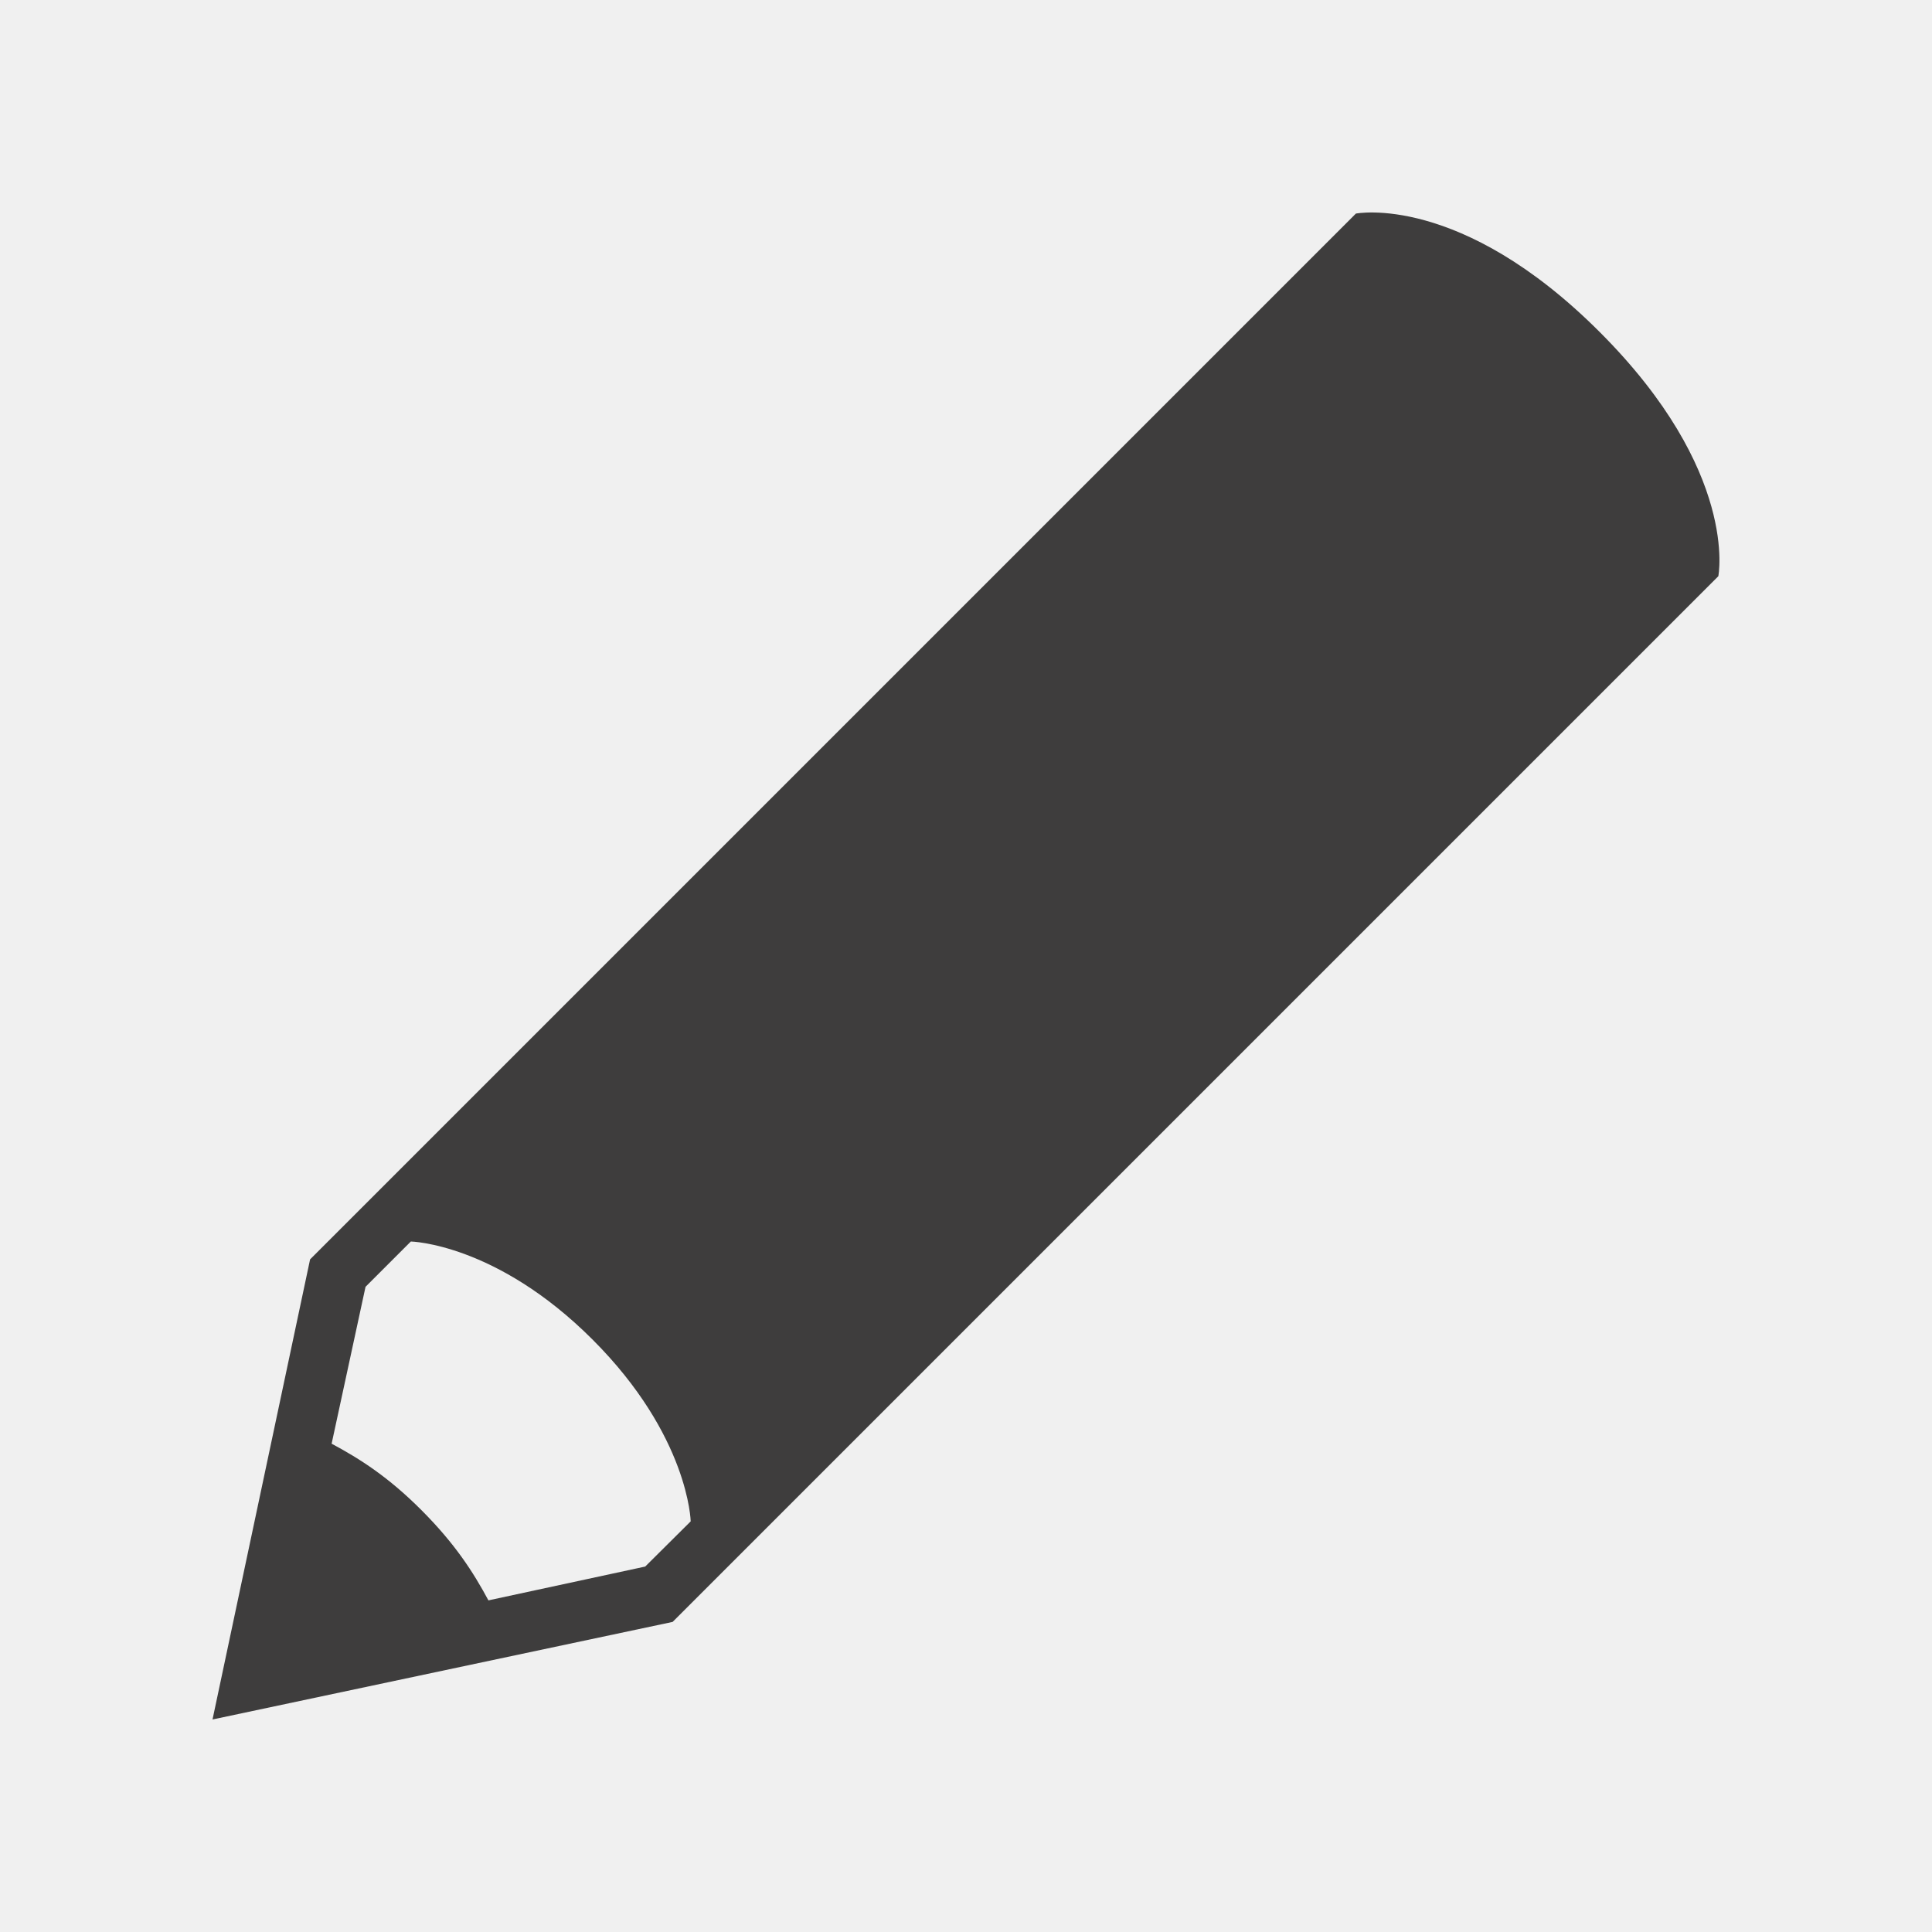
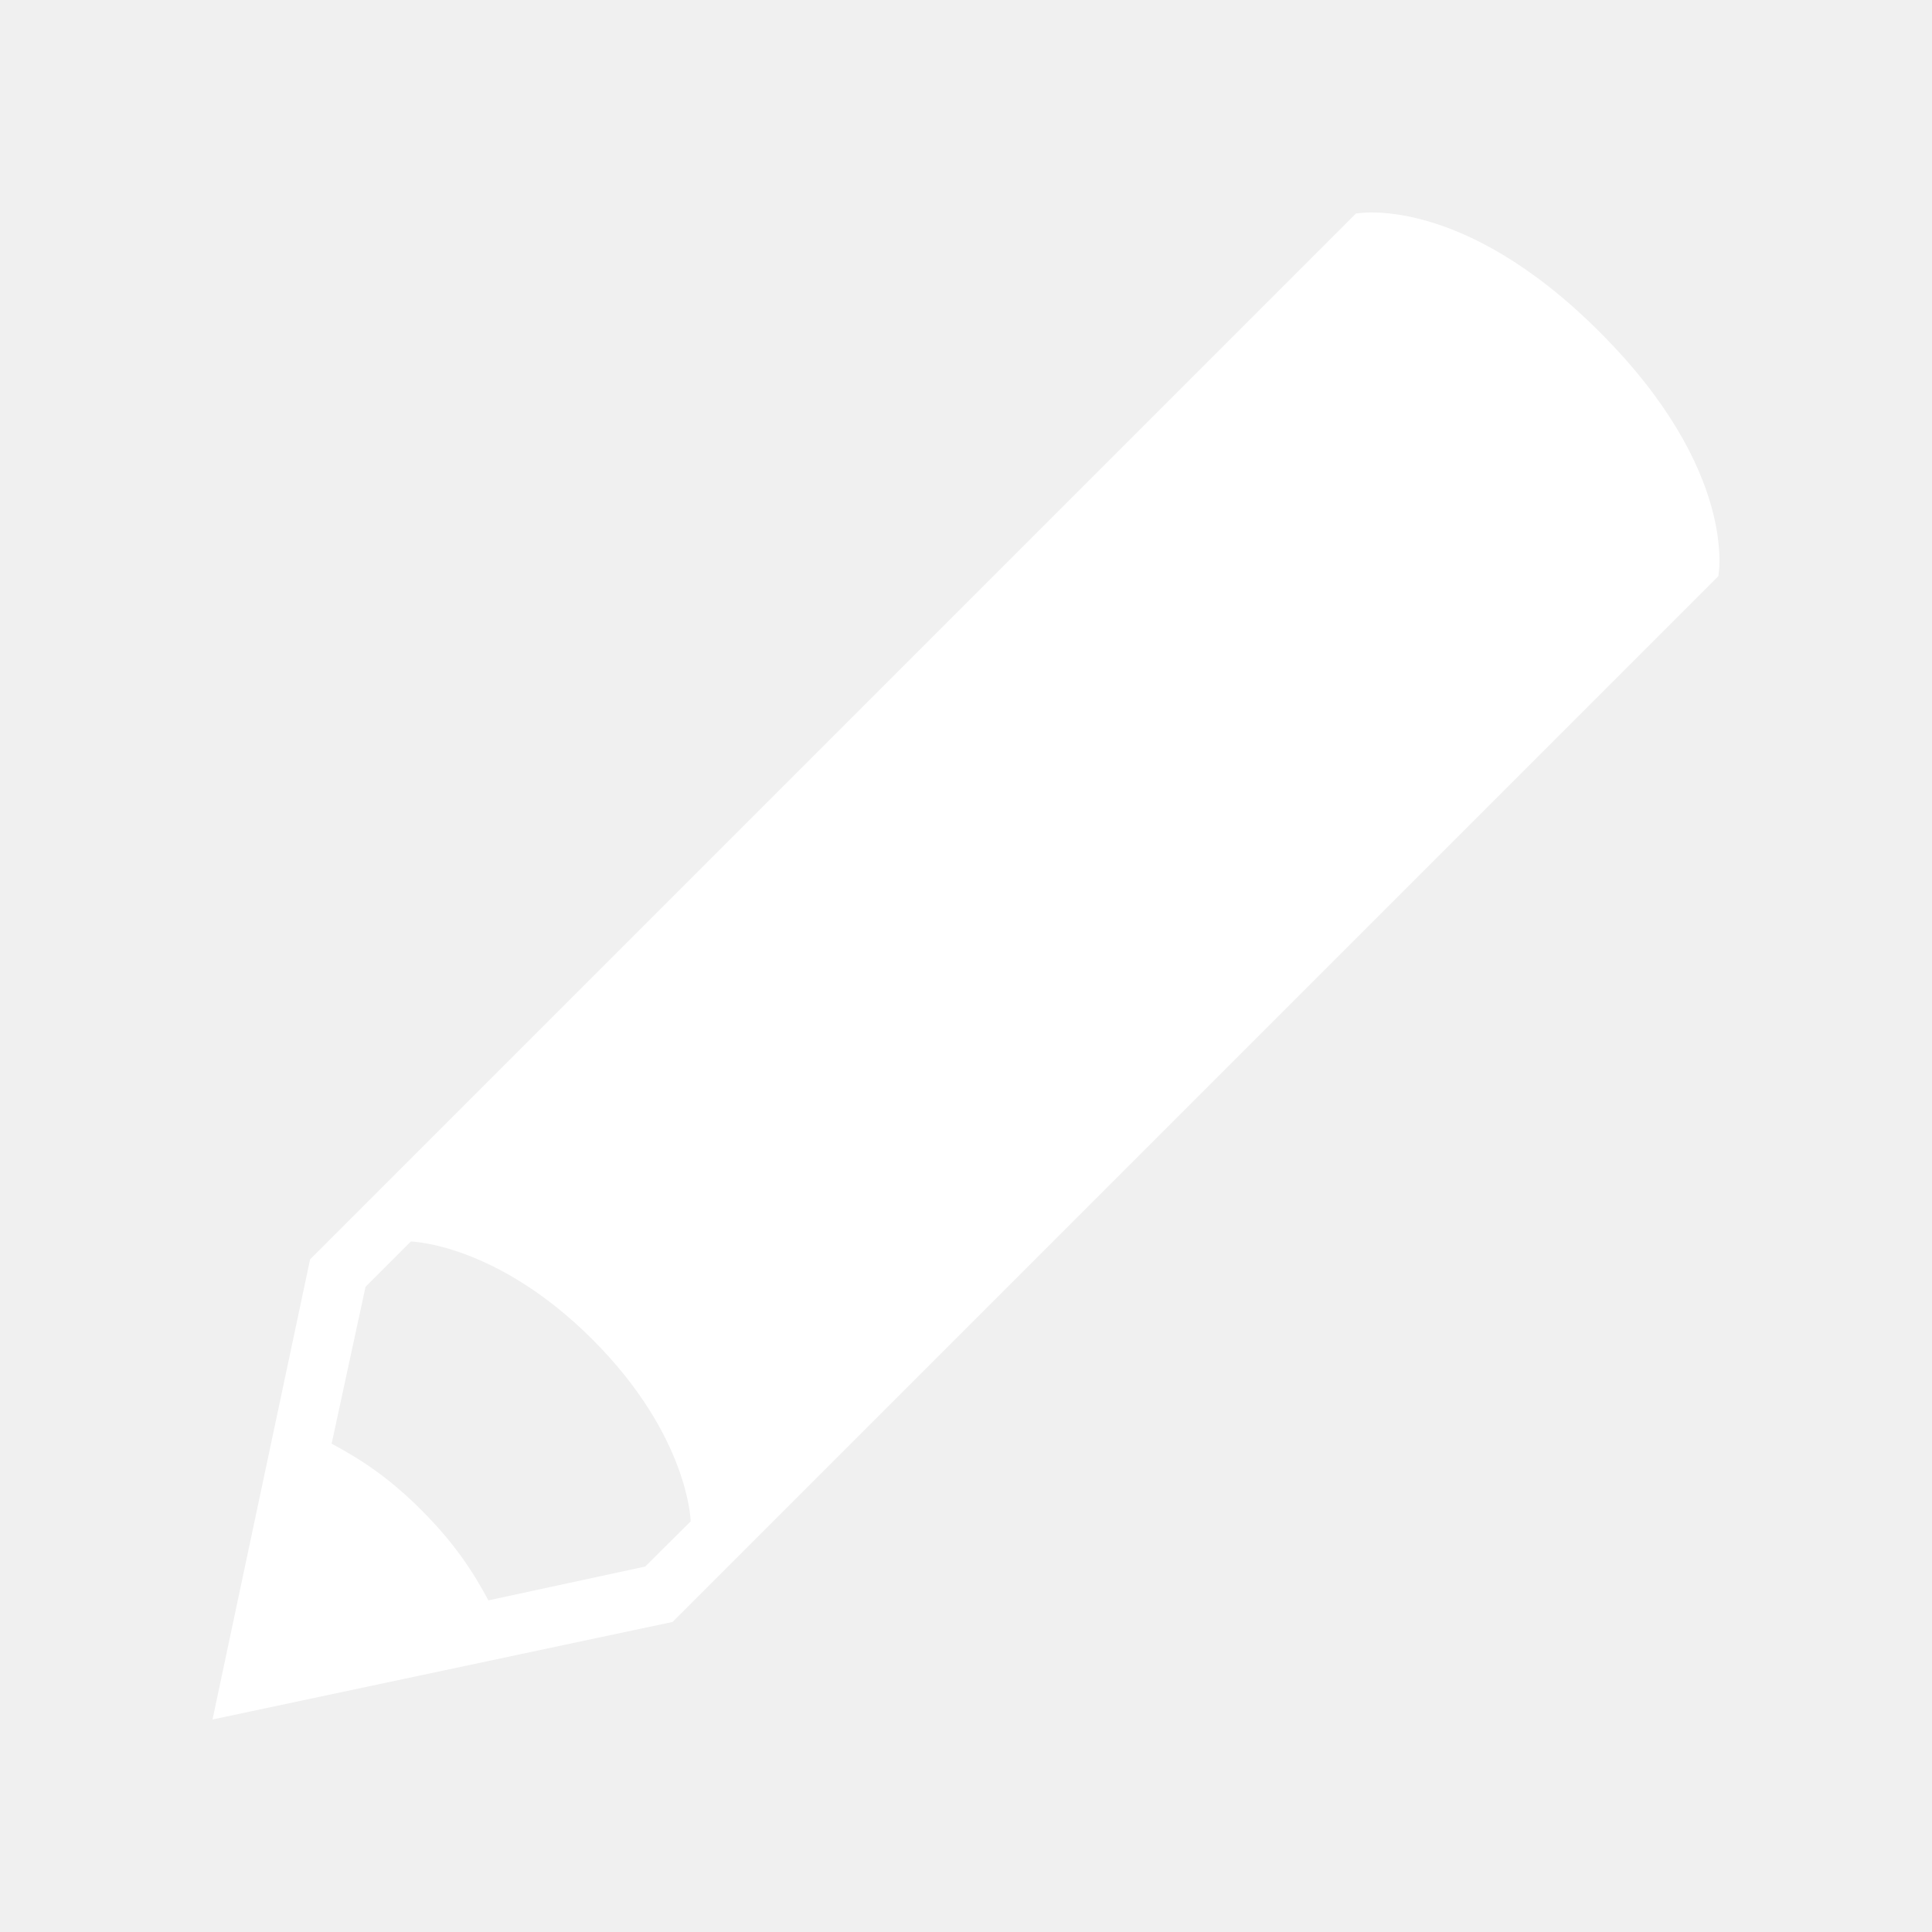
<svg xmlns="http://www.w3.org/2000/svg" version="1.1" width="20" height="20" viewBox="0 0 20 20">
  <g id="icomoon-ignore">
</g>
-   <path d="M16.561 3.438c-1.442-1.443-2.525-1.227-2.525-1.227l-10.826 10.826-1.010 4.763 4.763-1.010 10.825-10.825c0 0 0.217-1.083-1.227-2.527zM6.679 16.217l-1.623 0.35c-0.157-0.293-0.346-0.586-0.691-0.932s-0.639-0.533-0.932-0.69l0.351-1.624 0.469-0.469c0 0 0.884 0.018 1.881 1.015 0.998 0.998 1.016 1.882 1.016 1.882l-0.471 0.468z" fill="#3e3d3d" />
+   <path d="M16.561 3.438c-1.442-1.443-2.525-1.227-2.525-1.227l-10.826 10.826-1.010 4.763 4.763-1.010 10.825-10.825c0 0 0.217-1.083-1.227-2.527zM6.679 16.217l-1.623 0.35c-0.157-0.293-0.346-0.586-0.691-0.932s-0.639-0.533-0.932-0.69l0.351-1.624 0.469-0.469c0 0 0.884 0.018 1.881 1.015 0.998 0.998 1.016 1.882 1.016 1.882l-0.471 0.468z" fill="#ffffff" />
</svg>
